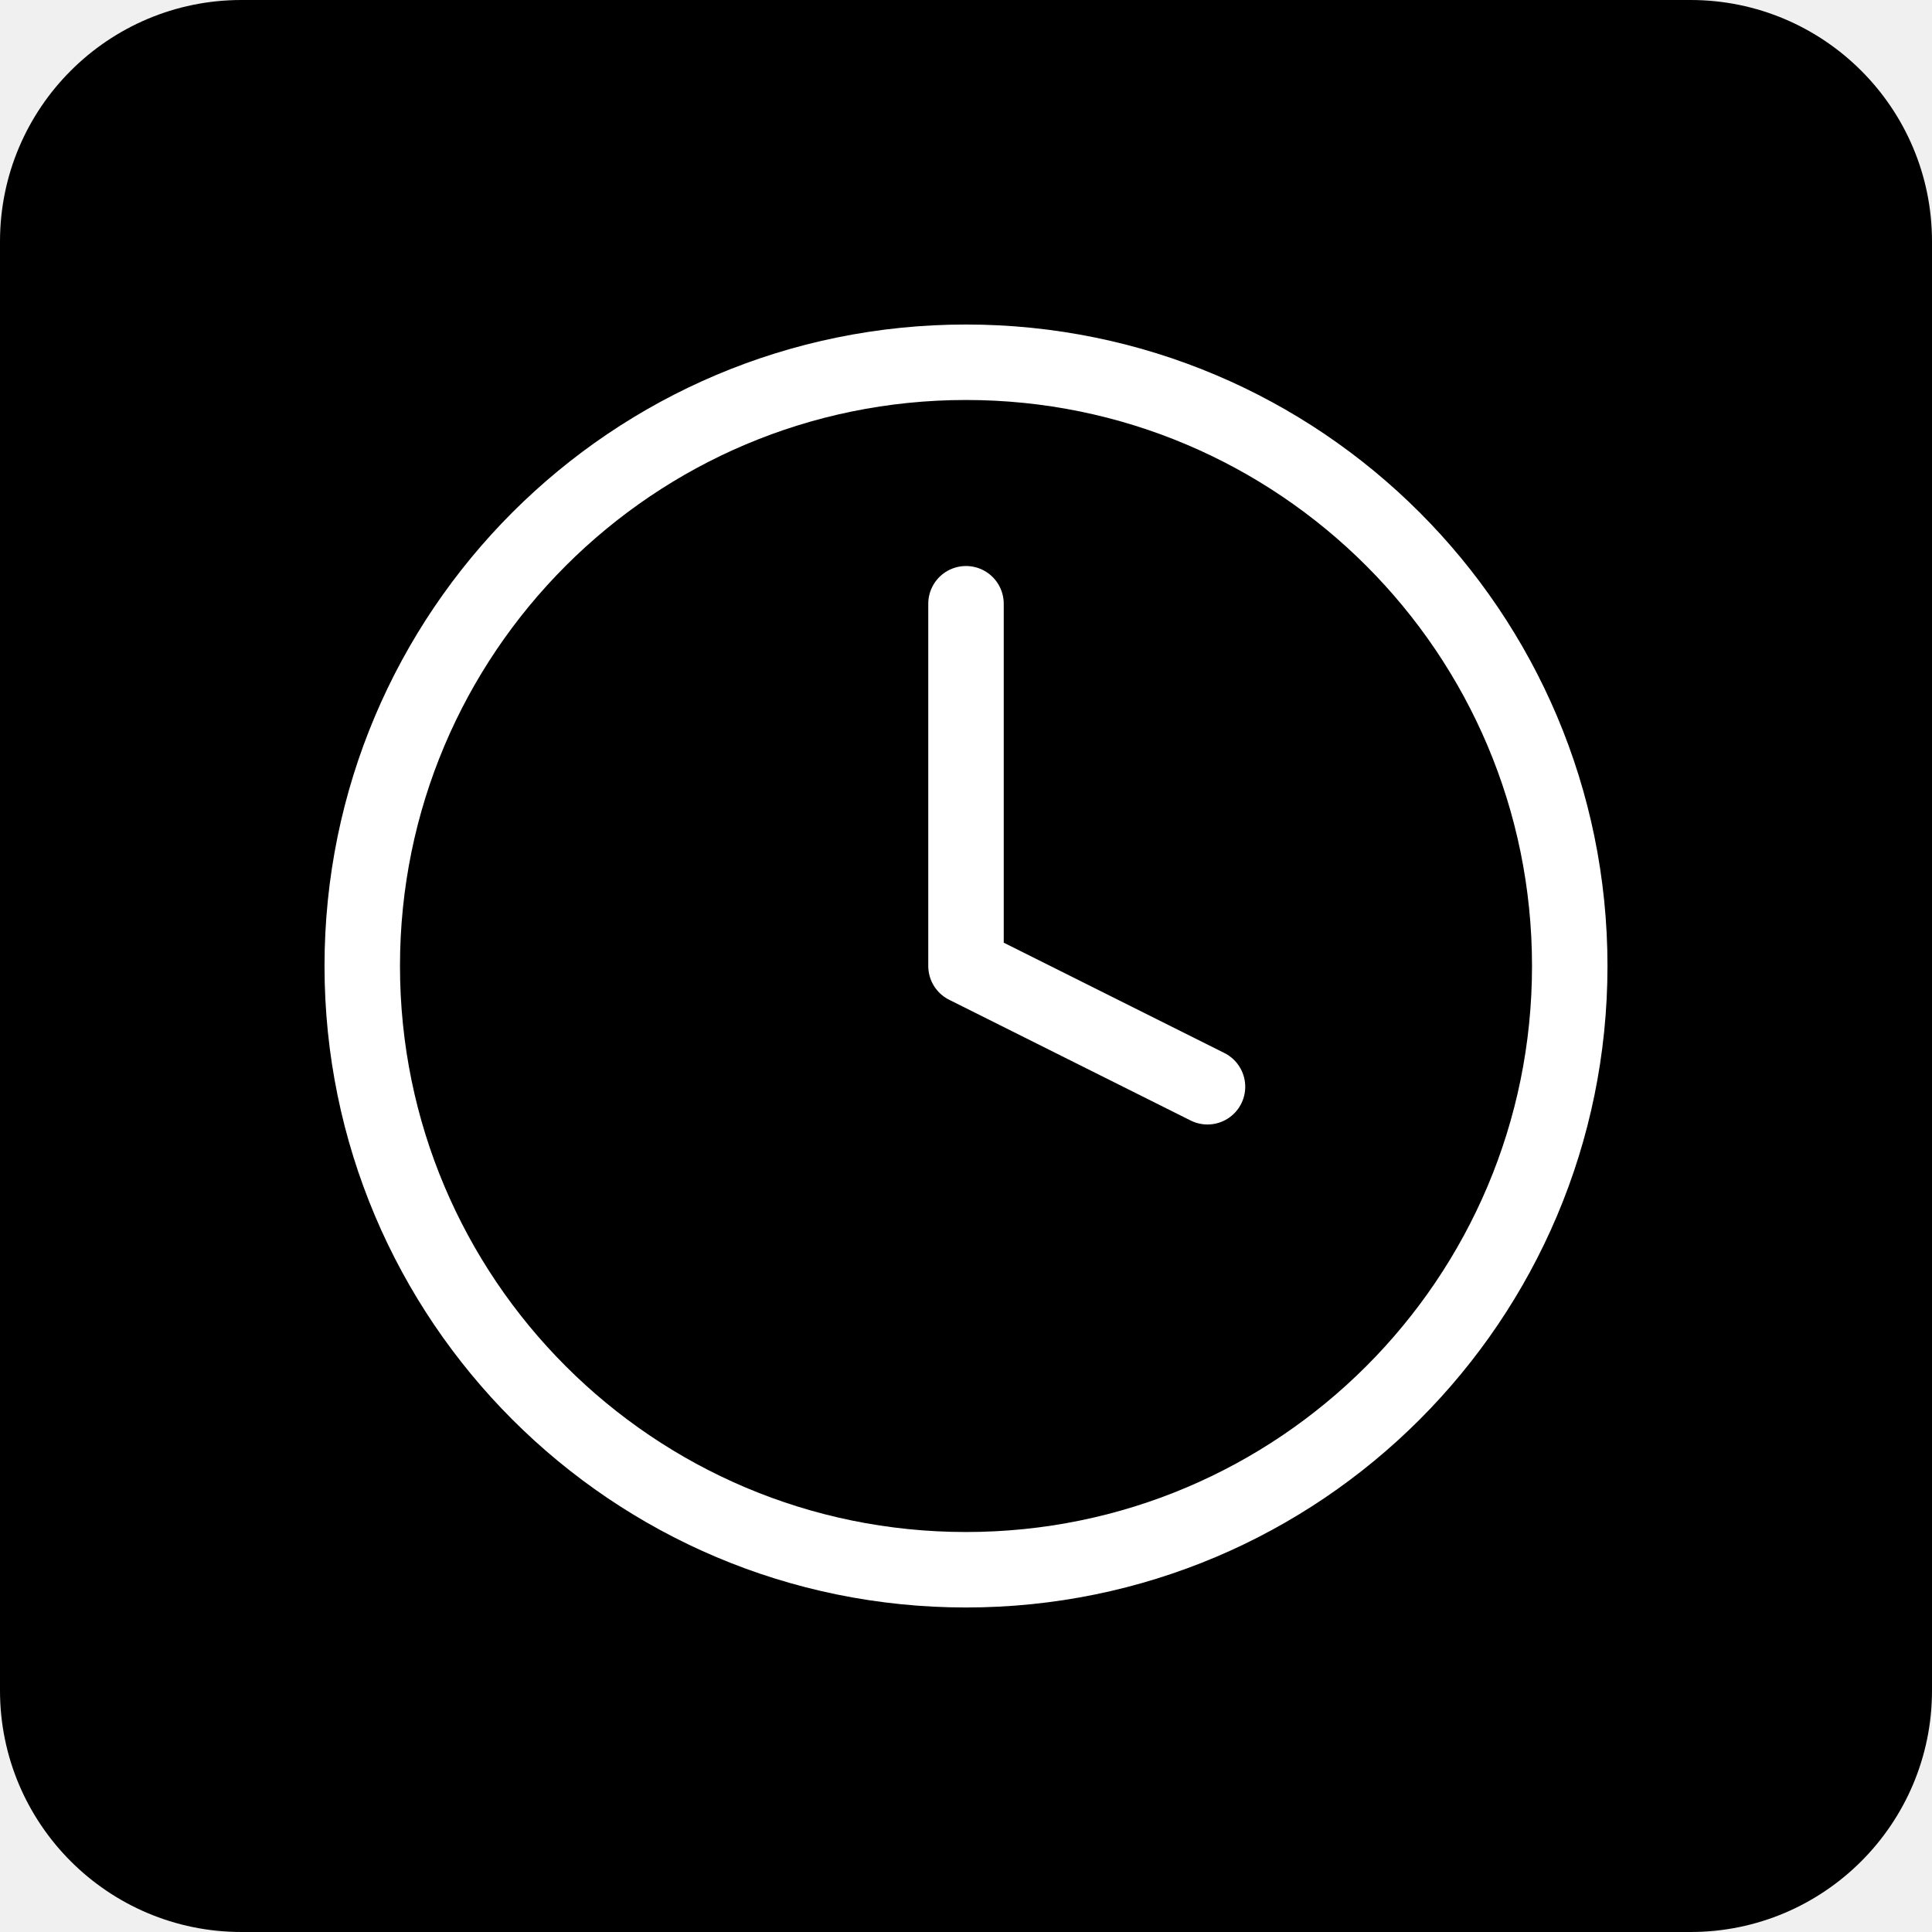
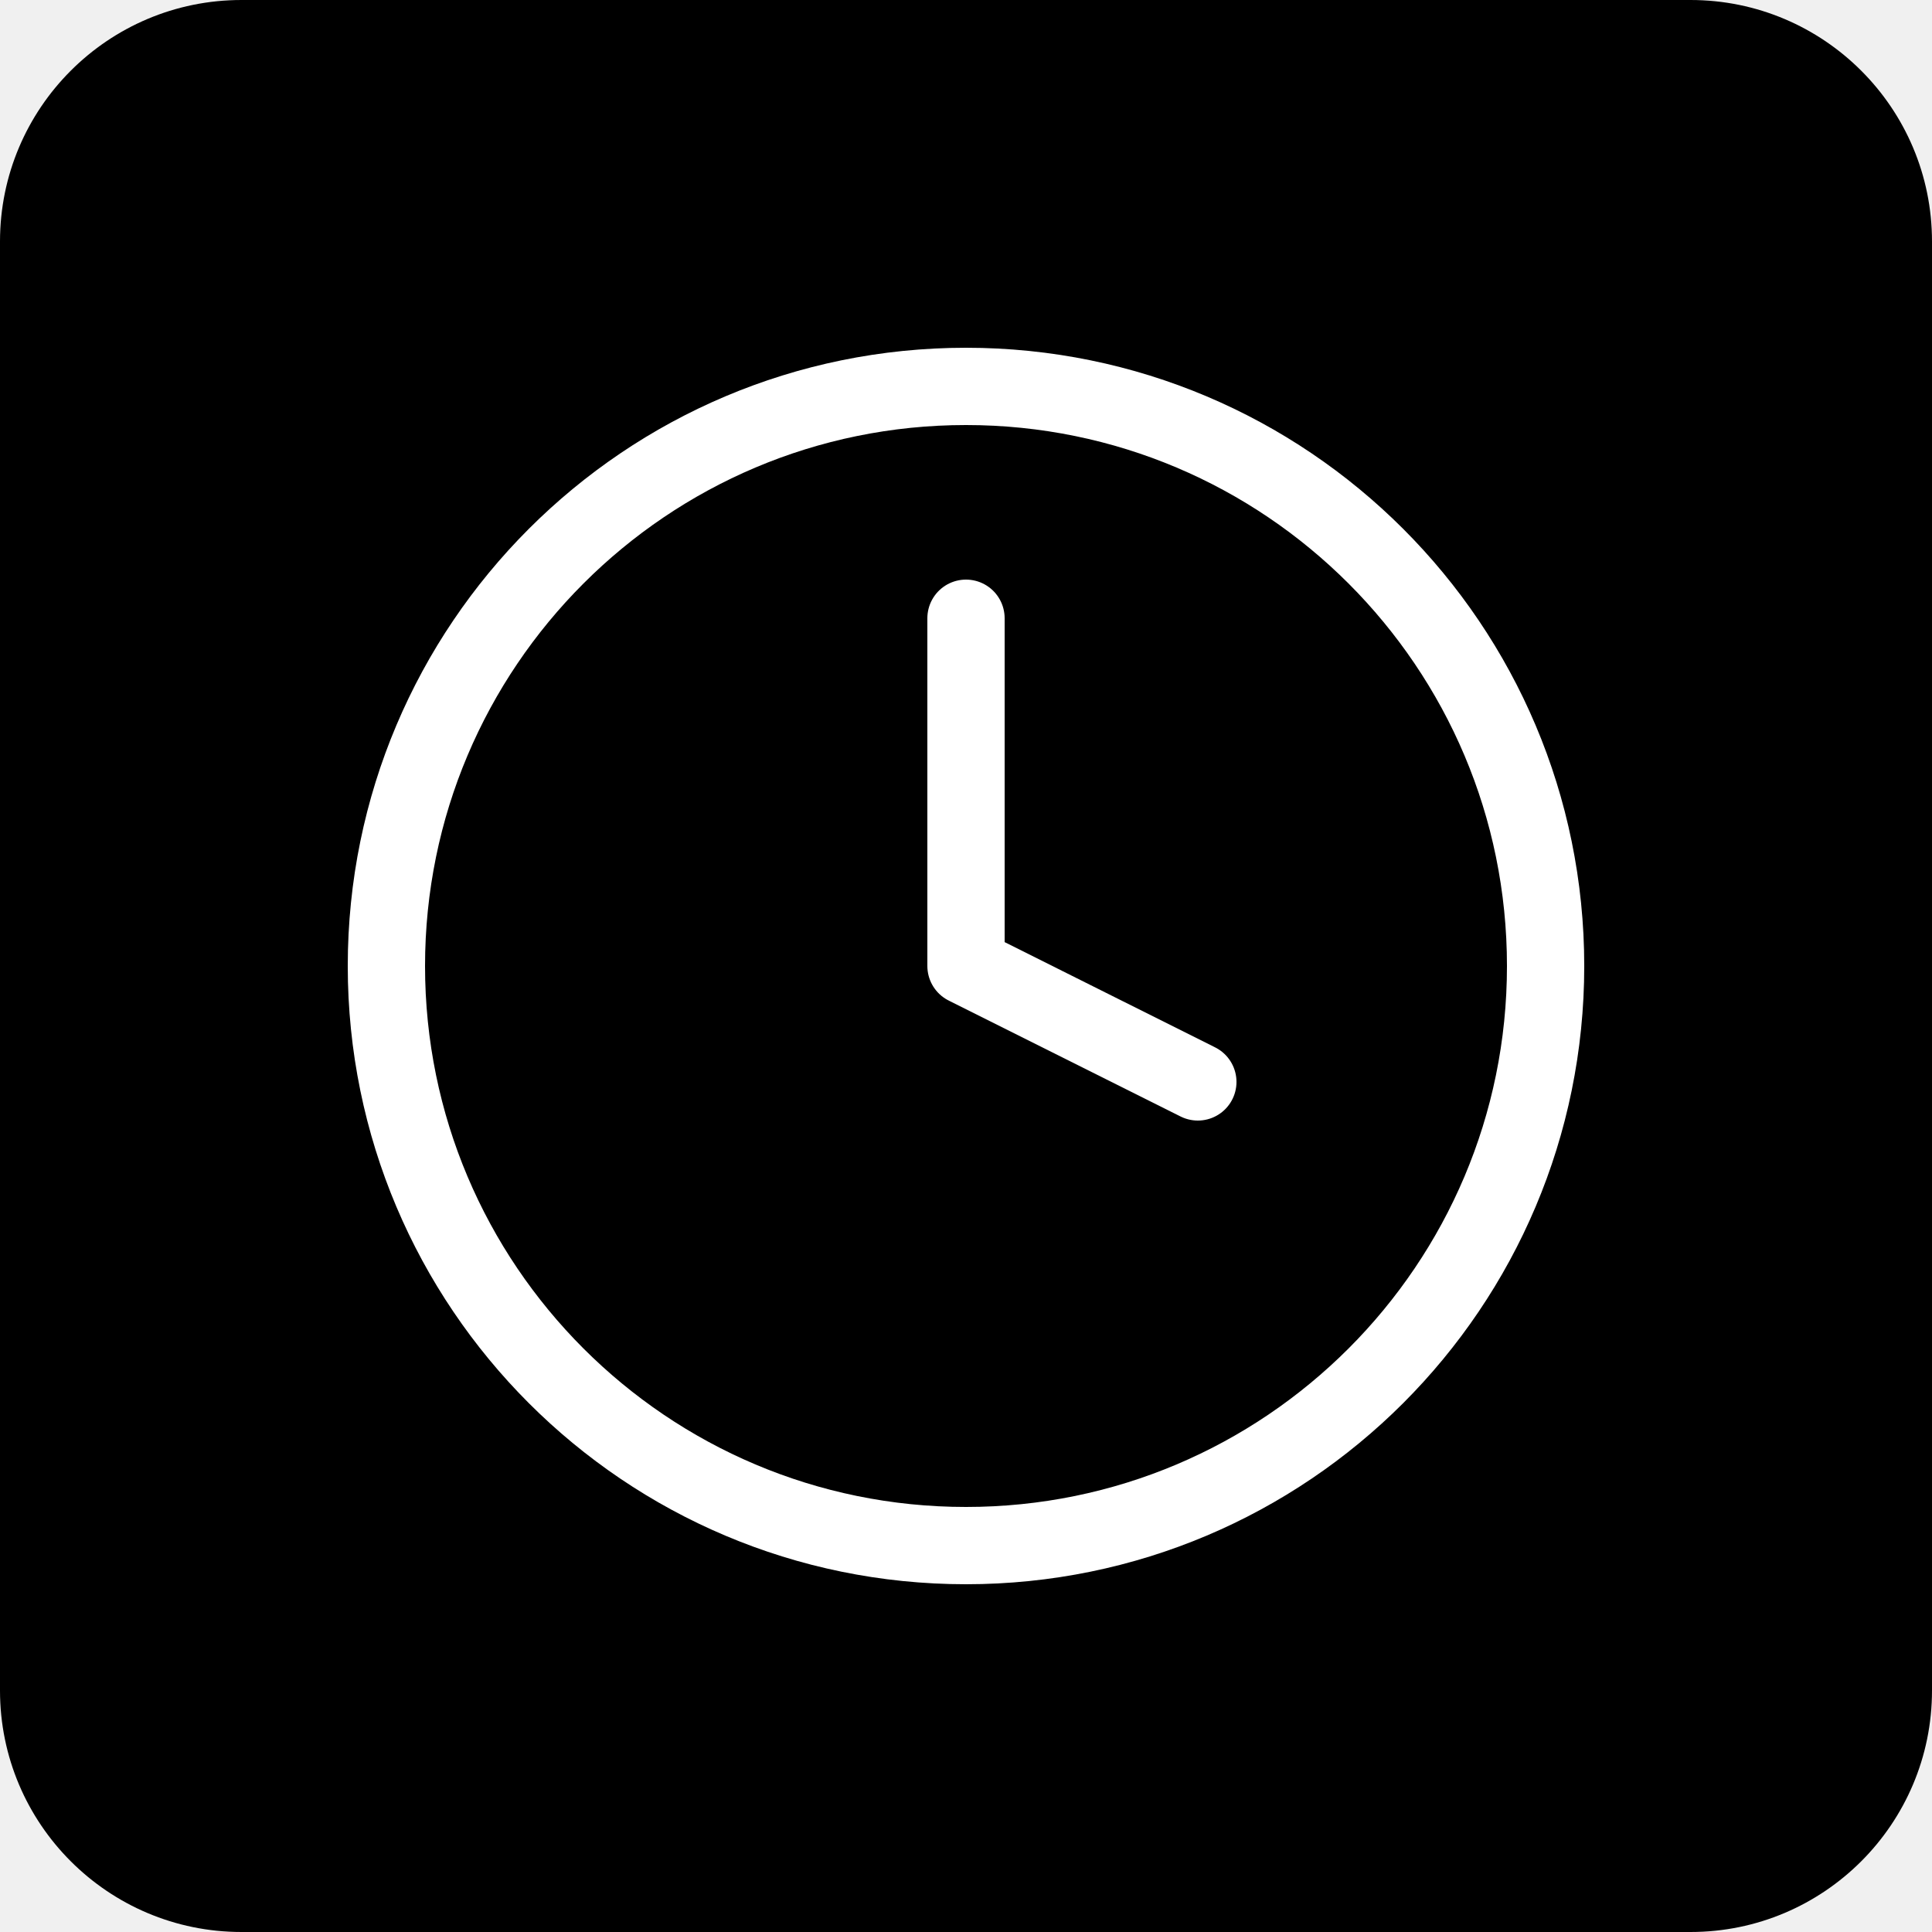
<svg xmlns="http://www.w3.org/2000/svg" viewBox="0 0 512 512" fill="none">
  <rect width="512" height="512" rx="64" fill="#000000" />
-   <circle cx="256" cy="256" r="160" fill="none" stroke="#ffffff" stroke-width="20" />
-   <polyline points="256,160 256,256 320,288" fill="none" stroke="#ffffff" stroke-width="20" stroke-linecap="round" stroke-linejoin="round" />
+   <circle cx="256" cy="256" r="153.6" fill="none" stroke="#ffffff" stroke-width="20.48" />
+   <polyline points="256,163.84 256,256 317.44,286.72" fill="none" stroke="#ffffff" stroke-width="20.48" stroke-linecap="round" stroke-linejoin="round" />
</svg>
